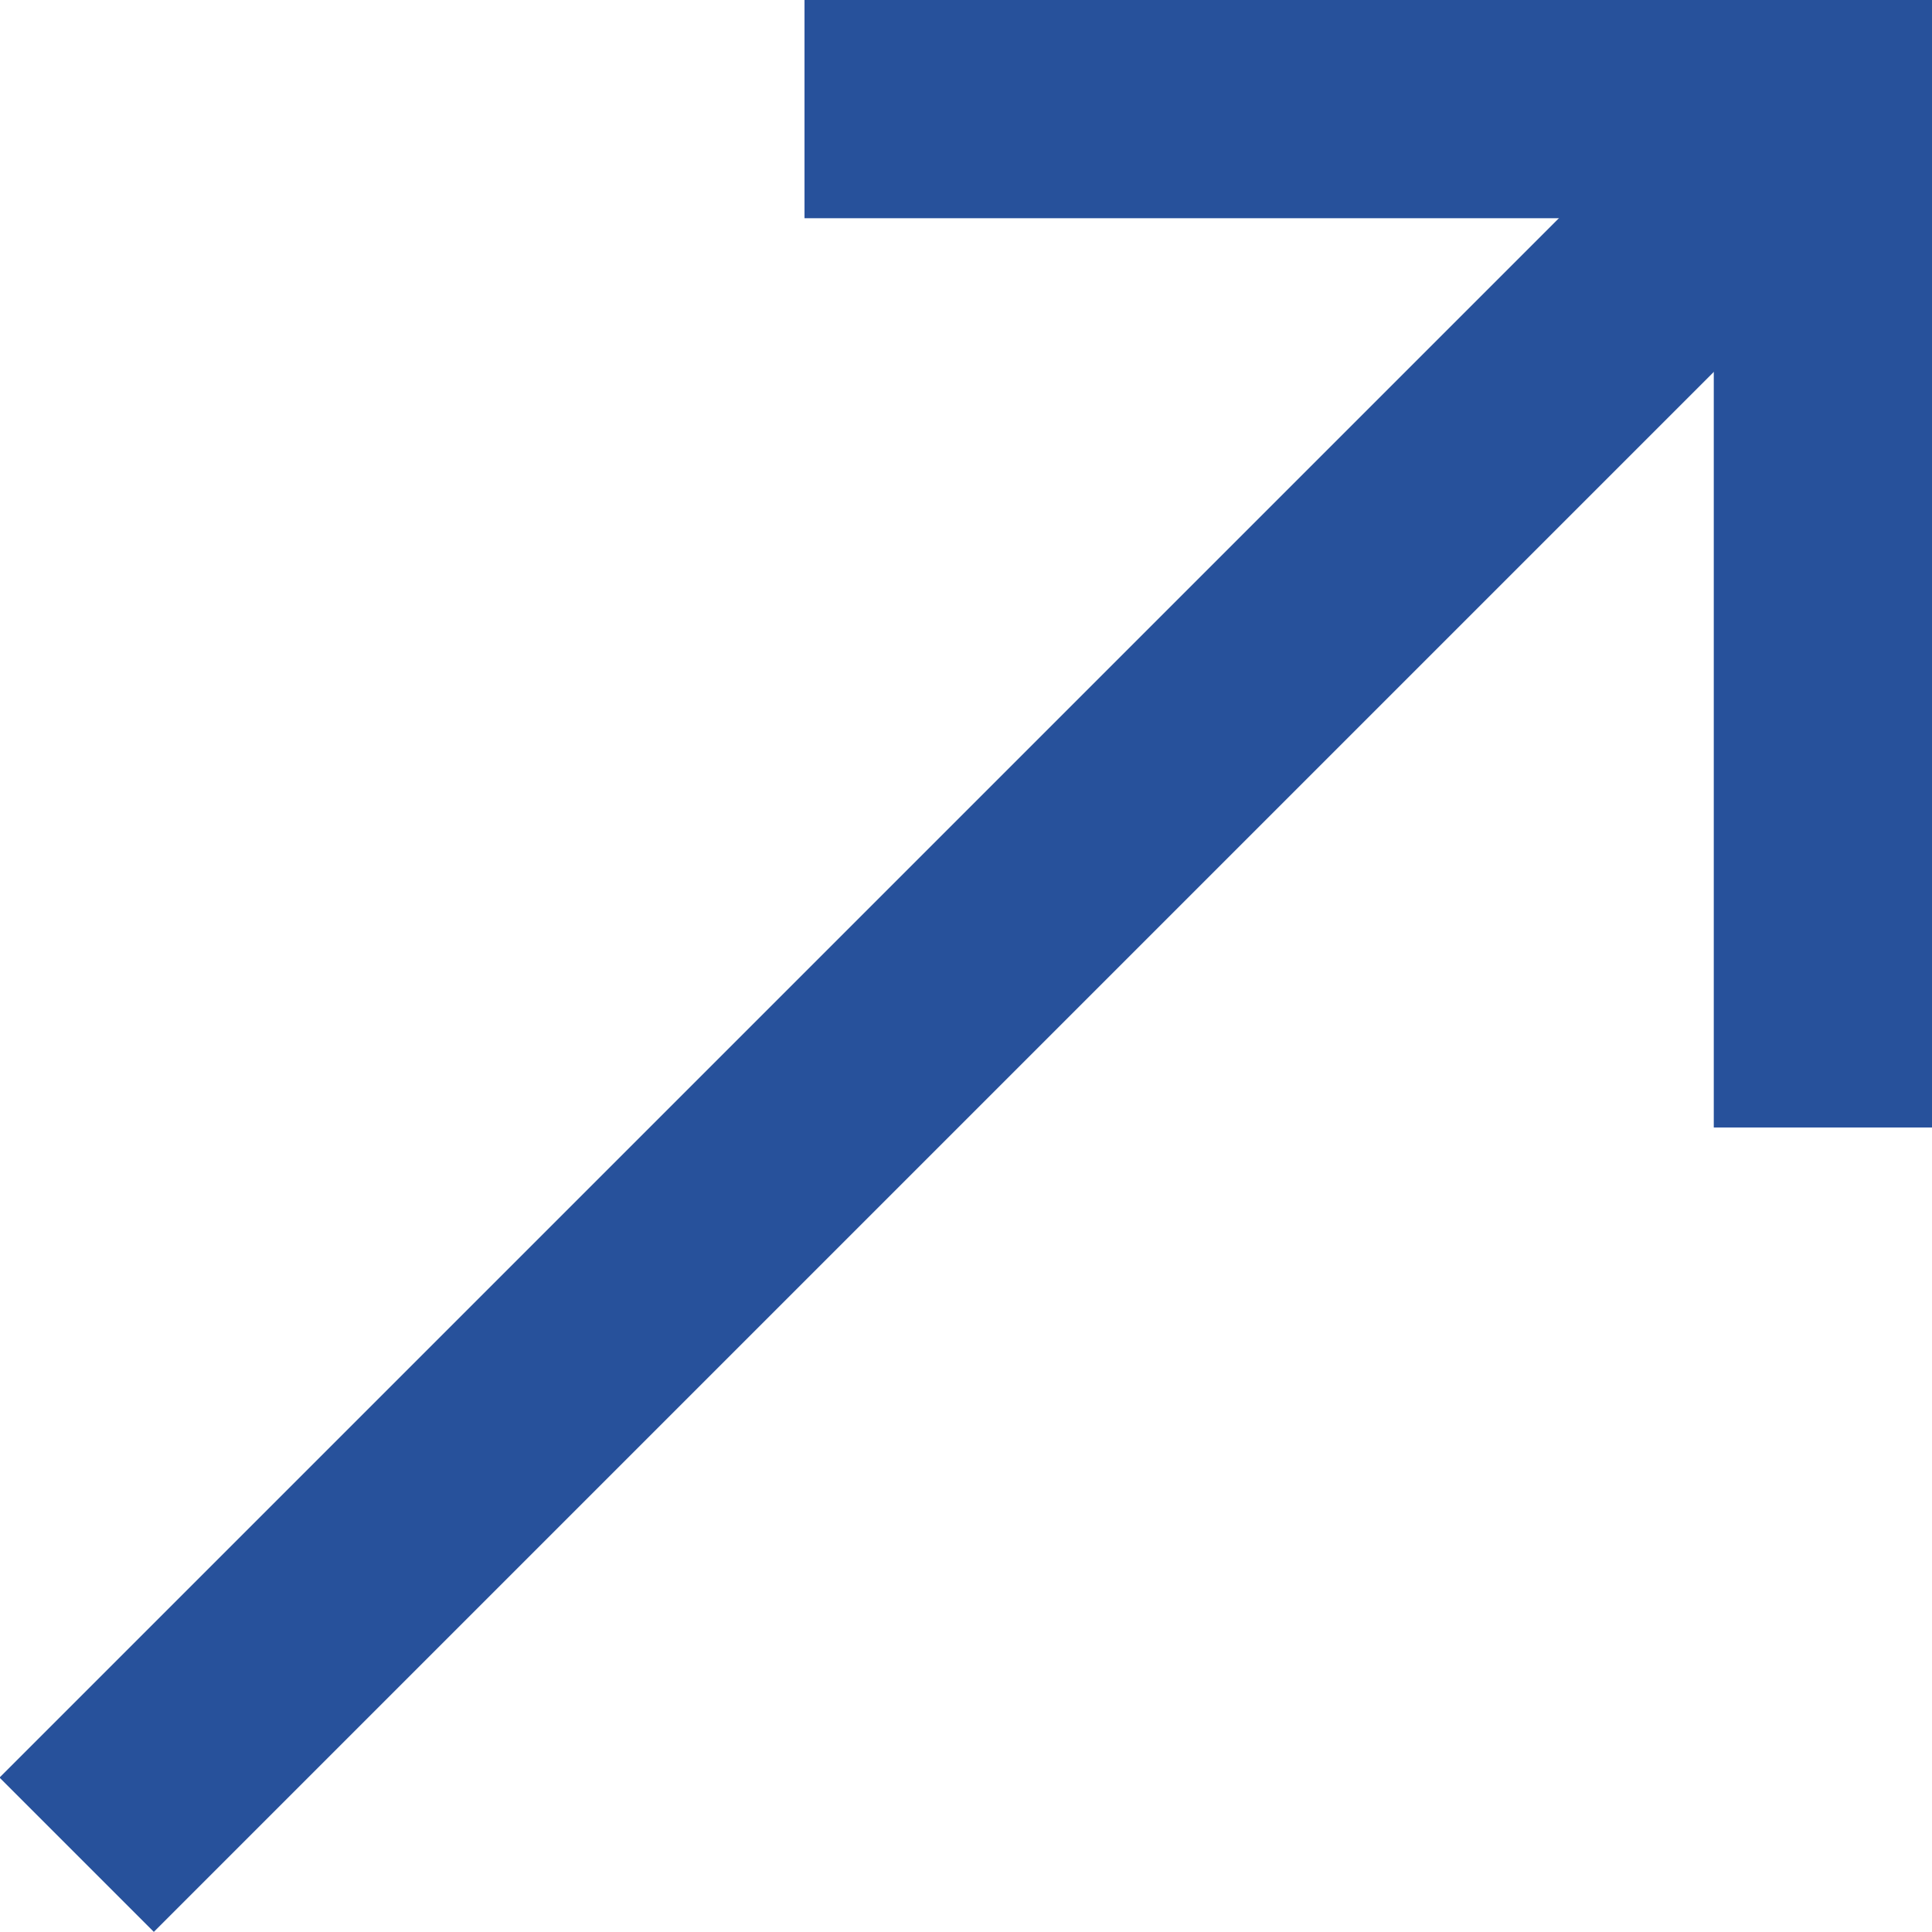
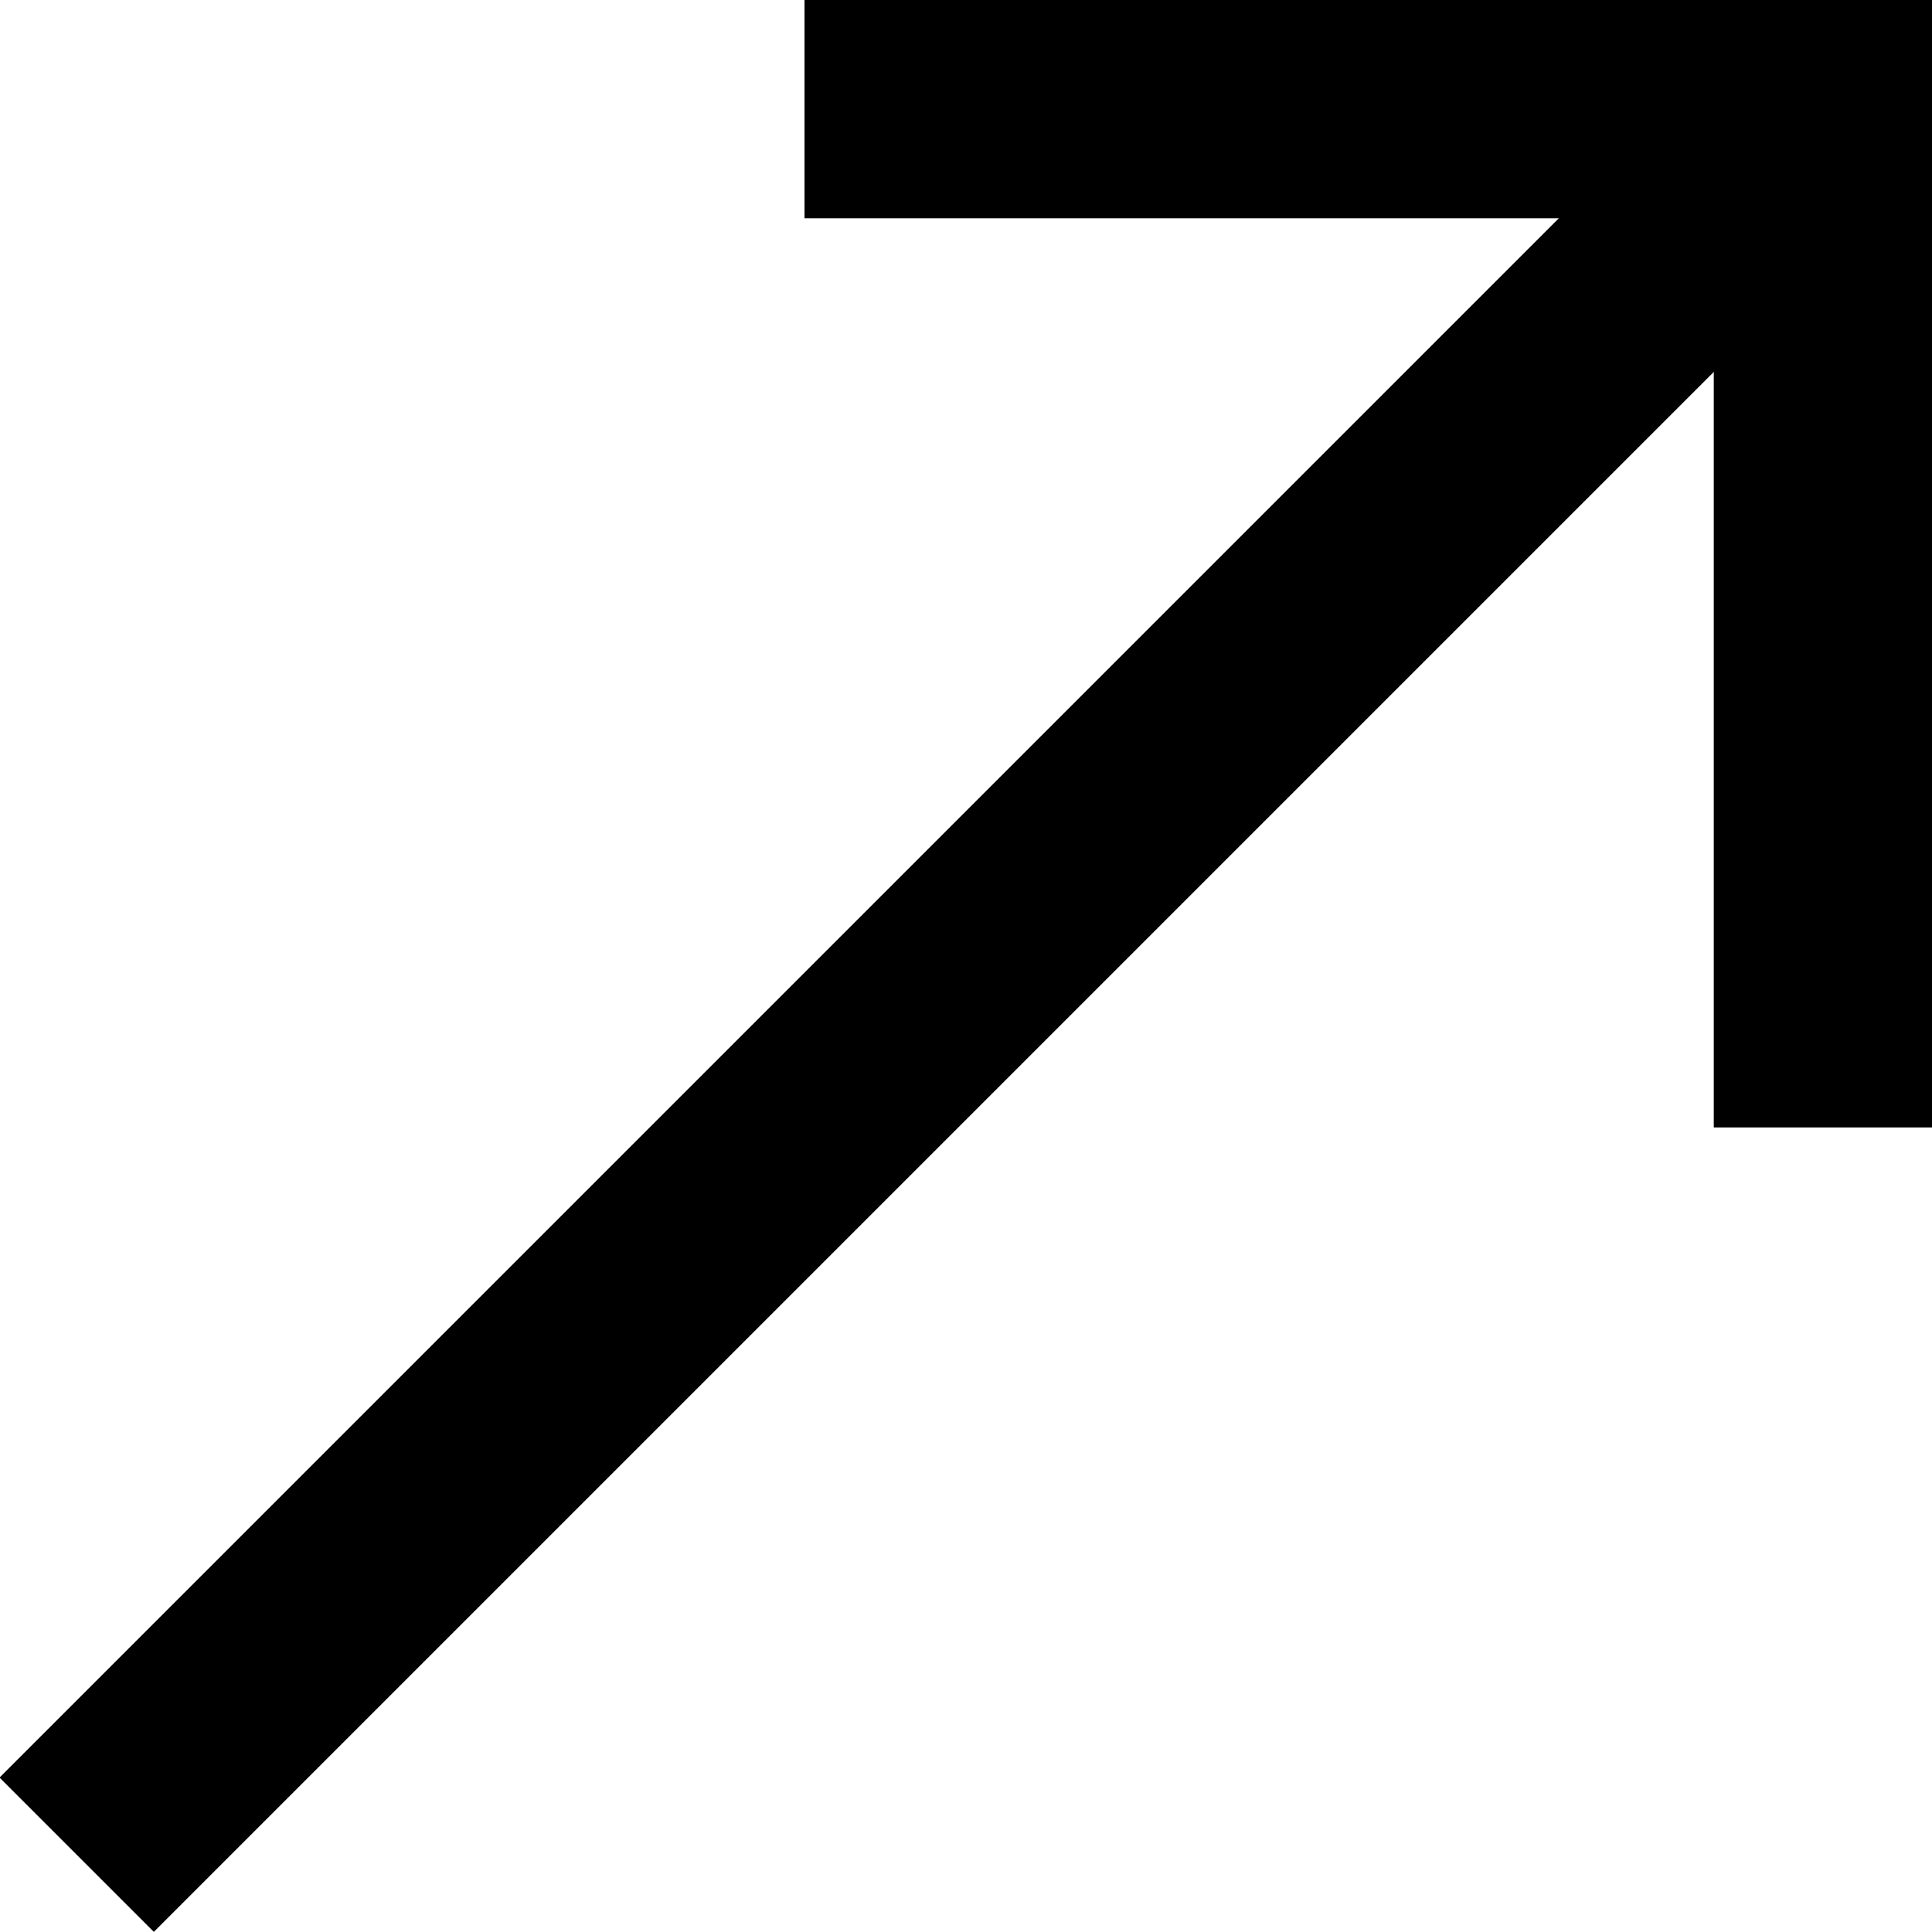
<svg xmlns="http://www.w3.org/2000/svg" id="Layer_2" data-name="Layer 2" viewBox="0 0 13.28 13.28">
  <defs>
    <style>
      .cls-1 {
-         fill: #27519b;
+         fill: currentColor;
      }
    </style>
  </defs>
  <g id="Layer_1-2" data-name="Layer 1">
    <rect class="cls-1" x="-1.96" y="6" width="16.97" height="1.5" transform="translate(-2.86 6.59) rotate(-45)" />
    <polygon class="cls-1" points="13.28 7.75 11.78 7.75 11.78 1.5 5.53 1.5 5.53 0 13.28 0 13.28 7.75" />
  </g>
</svg>
